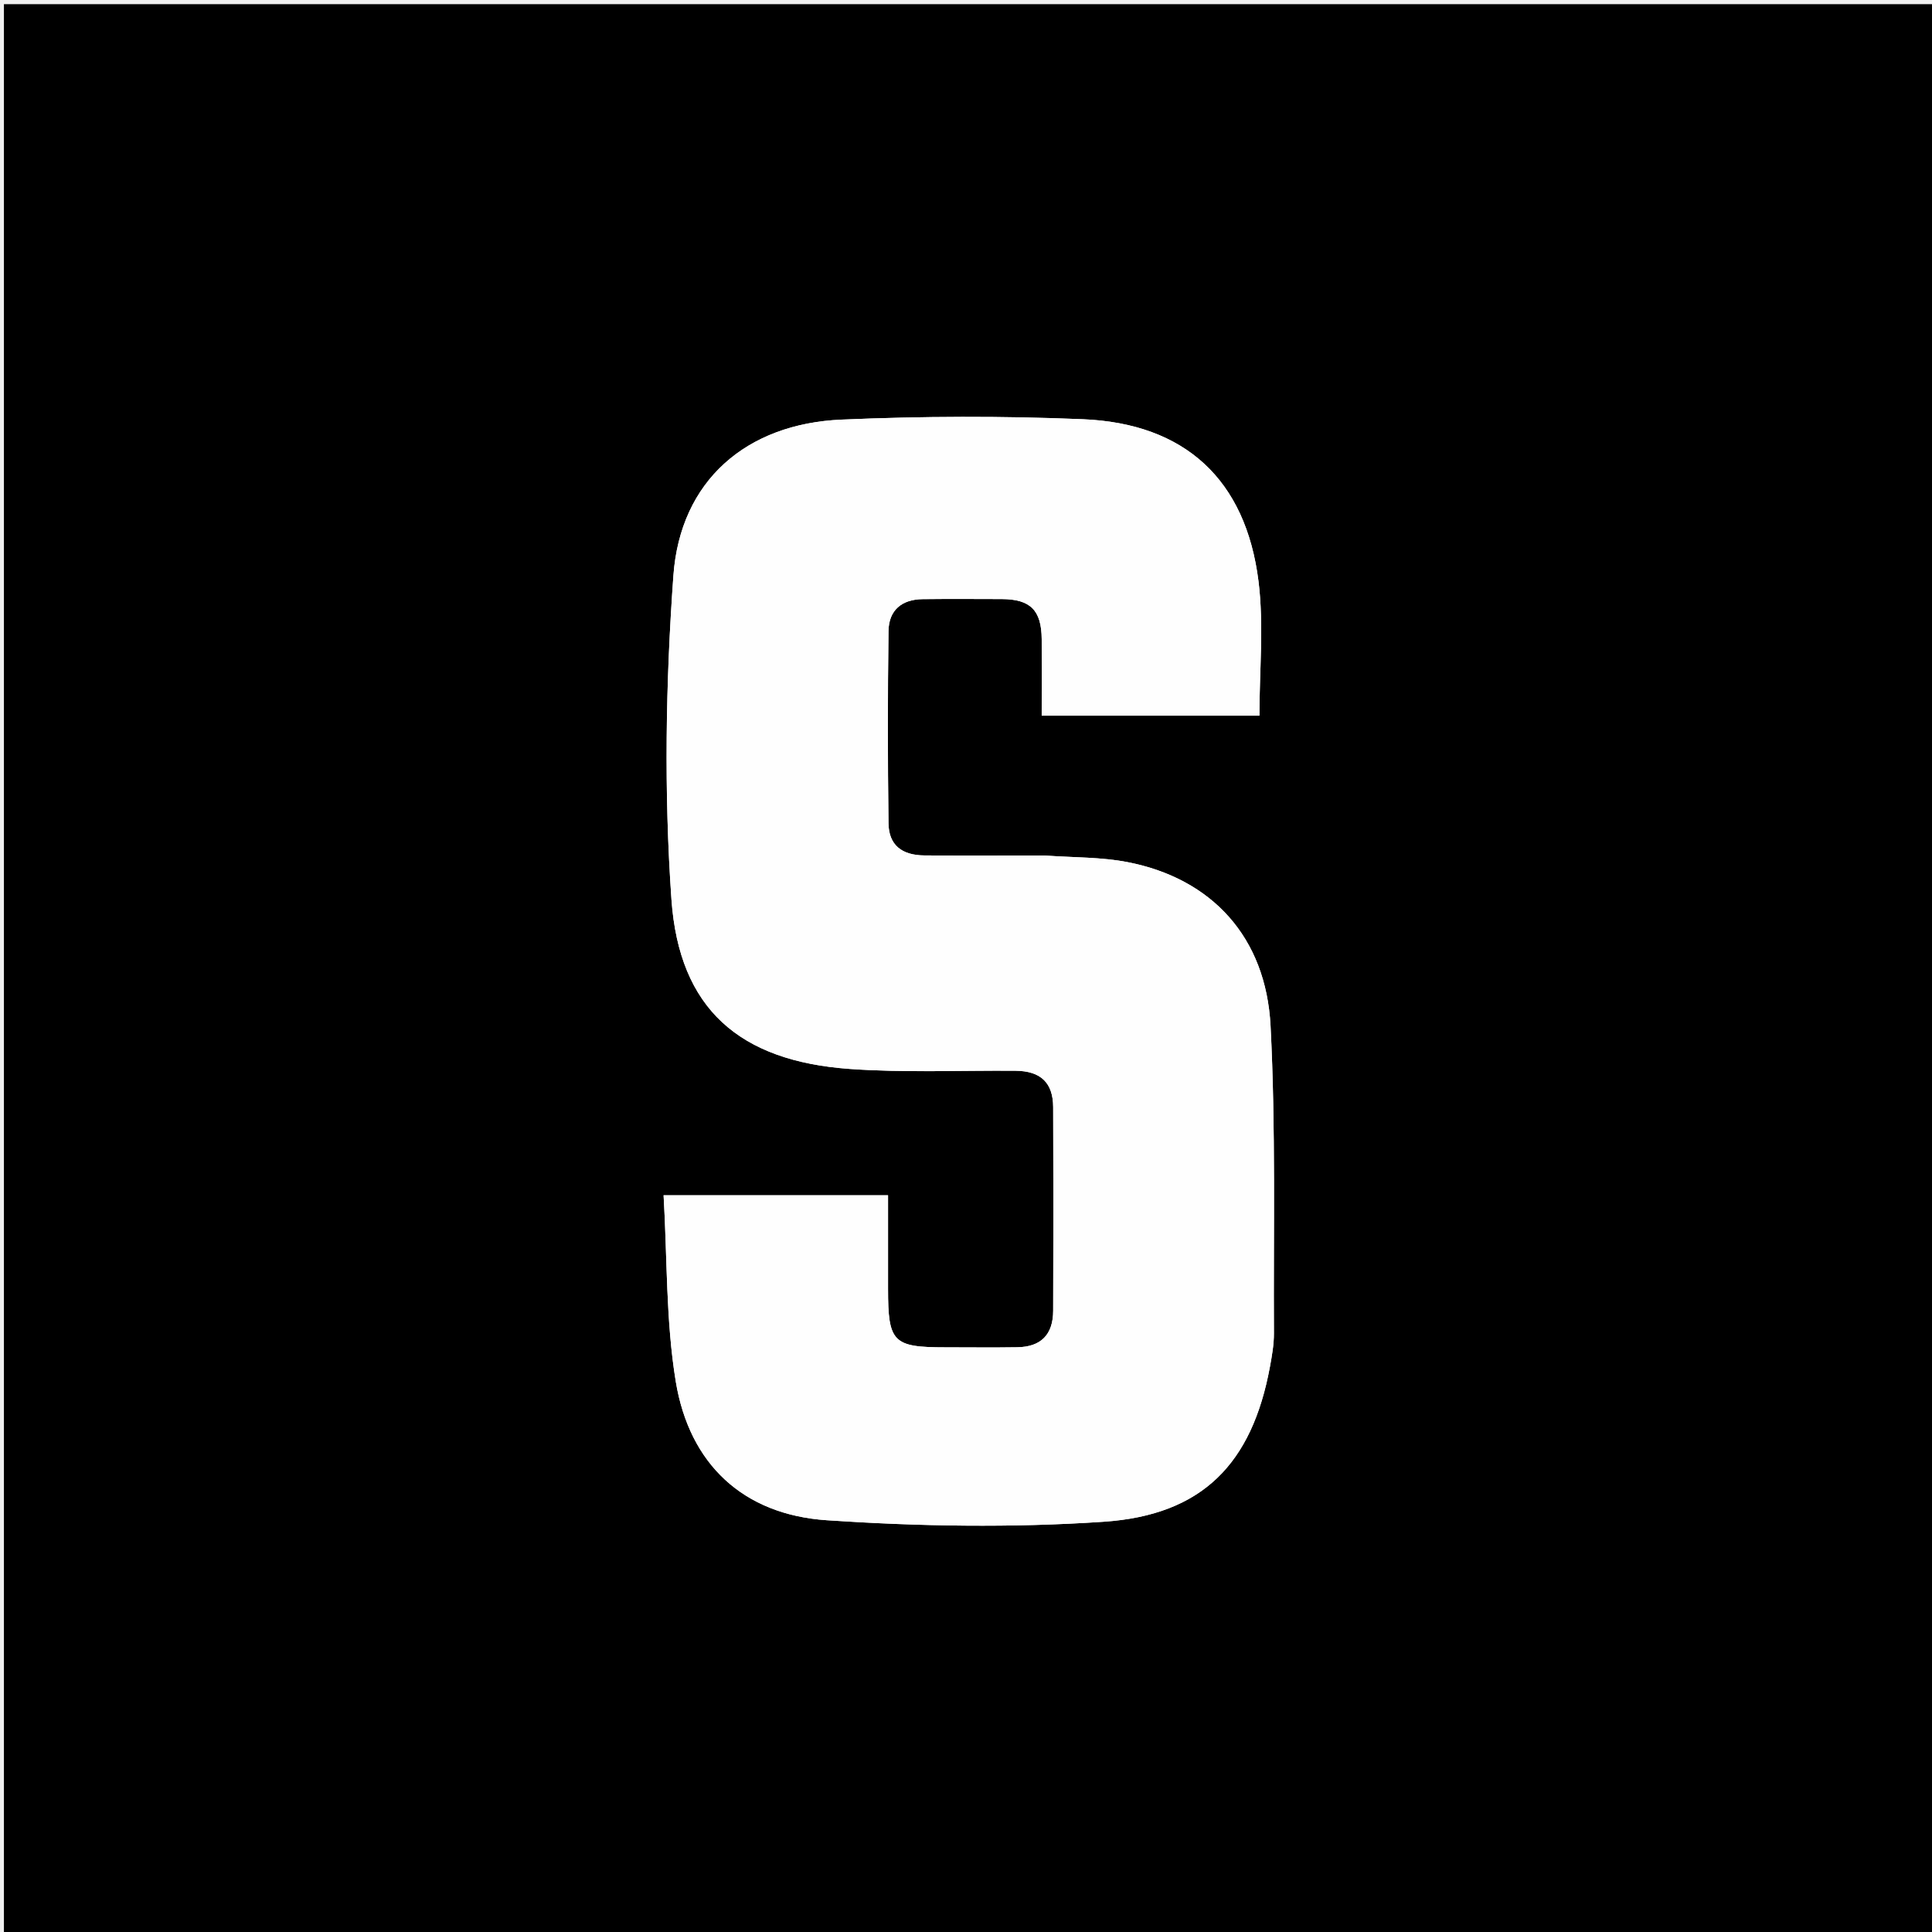
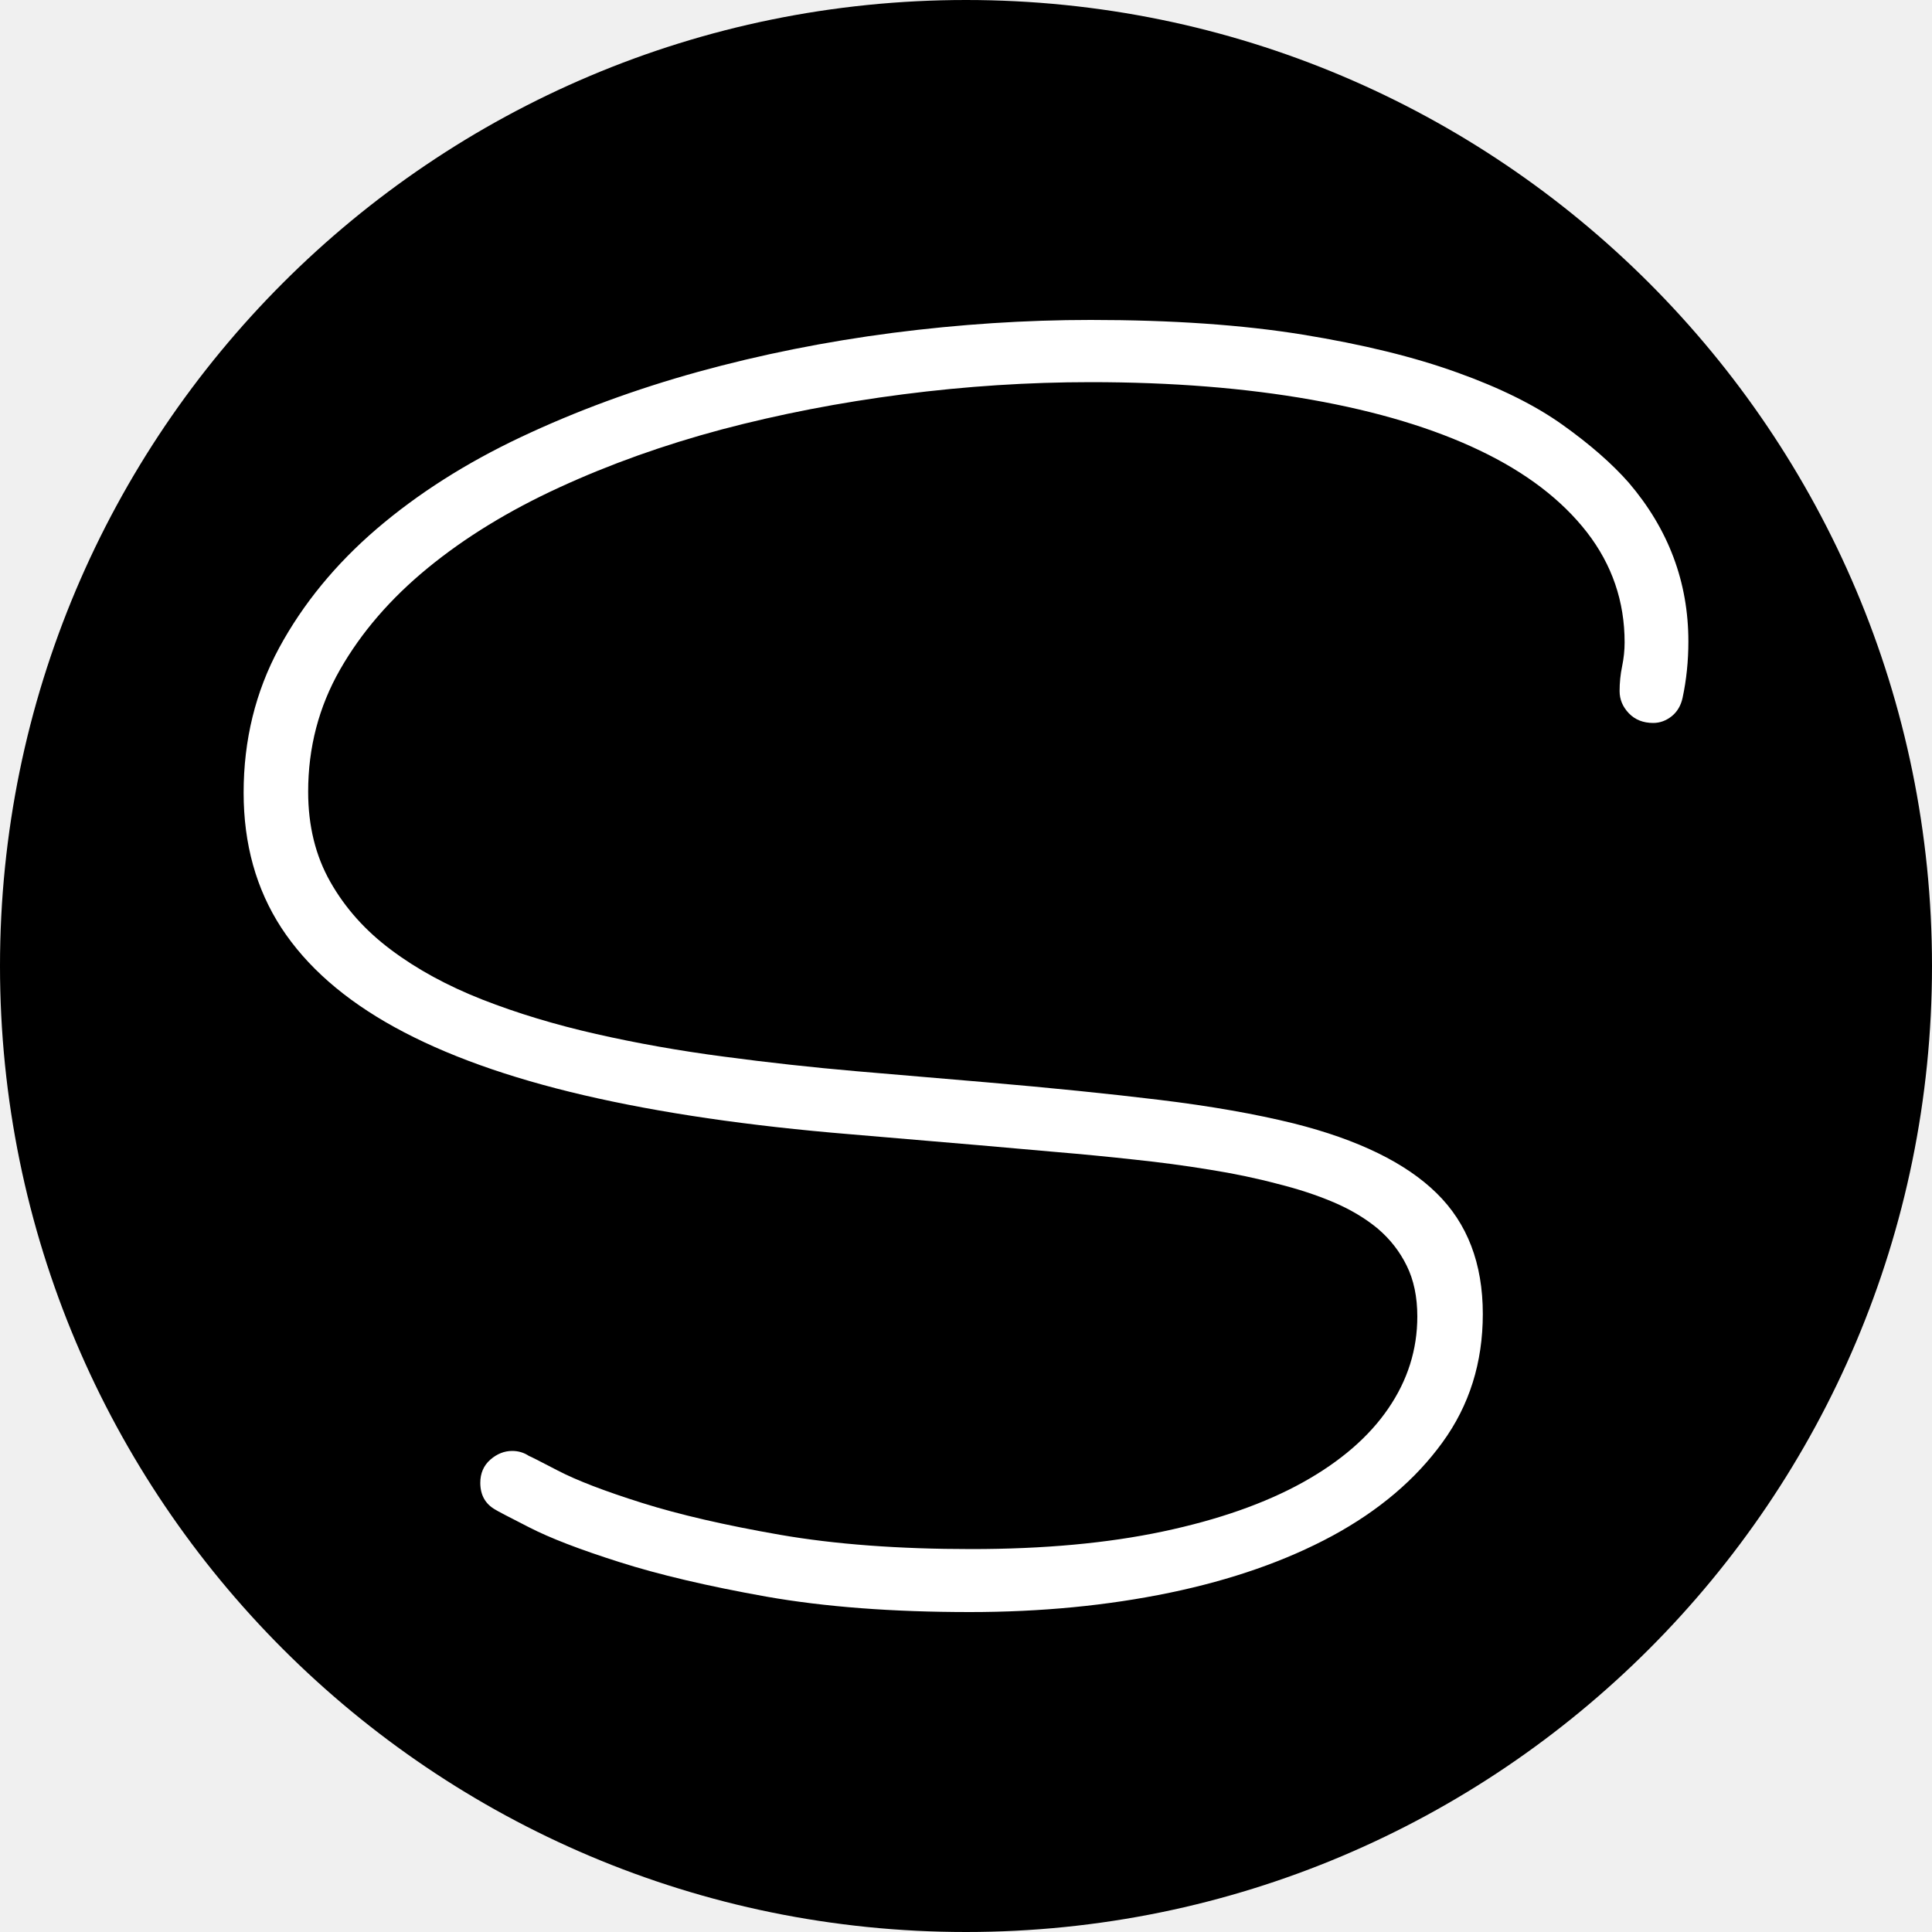
- <svg xmlns="http://www.w3.org/2000/svg" width="100" height="100" viewBox="0 0 100 100">
-   <path d="M47.266 100.195H.203V.215h99.961v99.98H47.266m6.738-55.914c-2.05 0-4.102.012-6.152-.004-1.184-.007-1.848-.543-1.864-1.656-.043-3.32-.043-6.64 0-9.96.016-1.079.688-1.638 1.77-1.65 1.367-.015 2.734-.007 4.101-.003 1.477.008 2.047.578 2.059 2.074.008 1.32 0 2.645 0 3.961h11.27c0-2.355.234-4.684-.047-6.95-.657-5.265-3.801-8.175-9.09-8.394-4.156-.172-8.332-.16-12.489.02-4.933.21-8.351 3.164-8.707 8.074-.402 5.566-.492 11.2-.101 16.762.402 5.668 3.523 8.363 9.223 8.773 2.851.203 5.726.07 8.59.094 1.296.012 1.94.617 1.945 1.883.015 3.511.015 7.027 0 10.543-.004 1.234-.633 1.867-1.856 1.886-1.238.02-2.472.004-3.71.004-2.727 0-2.981-.258-2.981-3.023v-4.848H34.348c.191 3.25.113 6.492.629 9.637.707 4.281 3.488 6.89 7.816 7.183 4.758.32 9.574.399 14.328.079 5.125-.344 7.684-3.016 8.61-8.016.105-.574.21-1.16.207-1.742-.028-5.301.097-10.613-.176-15.903-.235-4.609-3.047-7.632-7.39-8.48-1.36-.266-2.782-.238-4.368-.344Zm0 0" style="stroke:none;fill-rule:nonzero;fill:#000;fill-opacity:1" />
-   <path d="M54.102 44.281c1.488.11 2.91.078 4.27.344 4.343.848 7.155 3.871 7.394 8.48.27 5.29.144 10.602.171 15.903.004.582-.101 1.168-.207 1.742-.925 5-3.484 7.672-8.609 8.016-4.754.32-9.57.242-14.328-.079-4.328-.292-7.11-2.902-7.816-7.183-.516-3.145-.438-6.387-.63-9.637h11.618v4.848c0 2.765.254 3.023 2.98 3.023 1.239 0 2.473.016 3.711-.004 1.223-.02 1.852-.652 1.856-1.886.015-3.516.015-7.032 0-10.543-.004-1.266-.649-1.871-1.946-1.883-2.863-.024-5.738.11-8.59-.094-5.699-.41-8.82-3.105-9.222-8.773-.39-5.563-.3-11.196.101-16.762.352-4.91 3.774-7.863 8.708-8.074 4.156-.18 8.332-.192 12.488-.02 5.289.219 8.433 3.13 9.09 8.395.28 2.265.046 4.593.046 6.949H53.919c0-1.316.008-2.64 0-3.961-.012-1.496-.582-2.066-2.059-2.074-1.367-.004-2.734-.012-4.101.004-1.082.011-1.754.57-1.77 1.648-.043 3.32-.043 6.64 0 9.961.016 1.113.68 1.649 1.864 1.656 2.05.016 4.101.004 6.25.004Zm0 0" style="stroke:none;fill-rule:nonzero;fill:#fefefe;fill-opacity:1" />
+ <svg xmlns="http://www.w3.org/2000/svg" width="256" height="256" viewBox="0 0 100 100">
+   <rect width="100" height="100" rx="50" />
+   <path fill="#fff" d="M87.09 36.12q-.13.6-.56.95-.44.35-.96.35-.78 0-1.26-.5t-.48-1.15q0-.65.13-1.28t.13-1.24q0-3.18-1.95-5.7-1.96-2.52-5.54-4.23-3.59-1.72-8.72-2.63-5.13-.91-11.43-.91-4.82 0-9.71.63-4.89.63-9.39 1.82-4.49 1.2-8.4 3-3.92 1.8-6.81 4.17-2.89 2.37-4.54 5.26-1.65 2.89-1.65 6.32 0 2.65 1.15 4.67 1.15 2.03 3.15 3.52 2 1.5 4.72 2.57 2.71 1.06 5.89 1.78 3.17.72 6.6 1.17 3.44.46 6.91.76l6.69.57q5 .43 8.96.91 3.95.48 6.95 1.22 5 1.26 7.39 3.61 2.39 2.34 2.39 6.25 0 3.78-2.09 6.65-2.08 2.87-5.69 4.83-3.61 1.95-8.43 2.95-4.83 1-10.34 1-6 0-10.54-.8-4.54-.81-7.61-1.79-3.06-.97-4.67-1.8-1.61-.82-1.74-.91-.78-.44-.78-1.39 0-.74.52-1.2.52-.45 1.13-.45.48 0 .87.26.04 0 1.5.76t4.35 1.67q2.89.91 7.14 1.65 4.26.74 9.91.74 5.61 0 9.91-.91t7.24-2.54q2.93-1.63 4.43-3.83 1.5-2.19 1.5-4.76 0-1.52-.55-2.63-.54-1.1-1.49-1.91-.96-.8-2.29-1.37-1.32-.56-2.89-.95-1.65-.44-3.54-.74-1.89-.31-3.89-.52-2-.22-4.02-.39-2.02-.18-3.97-.35l-6.7-.57q-7.9-.65-13.79-2.02-5.89-1.37-9.8-3.52-3.91-2.15-5.87-5.15-1.95-3-1.95-6.99 0-4.09 1.84-7.5 1.85-3.41 5.04-6.15 3.2-2.74 7.48-4.76 4.28-2.02 9.15-3.37 4.86-1.34 10.08-2.02 5.21-.67 10.25-.67 6.3 0 10.98.76 4.67.76 7.99 1.96 3.33 1.19 5.46 2.71t3.43 3q3.08 3.61 3.08 8.21 0 1.52-.3 2.92Z" />
</svg>
